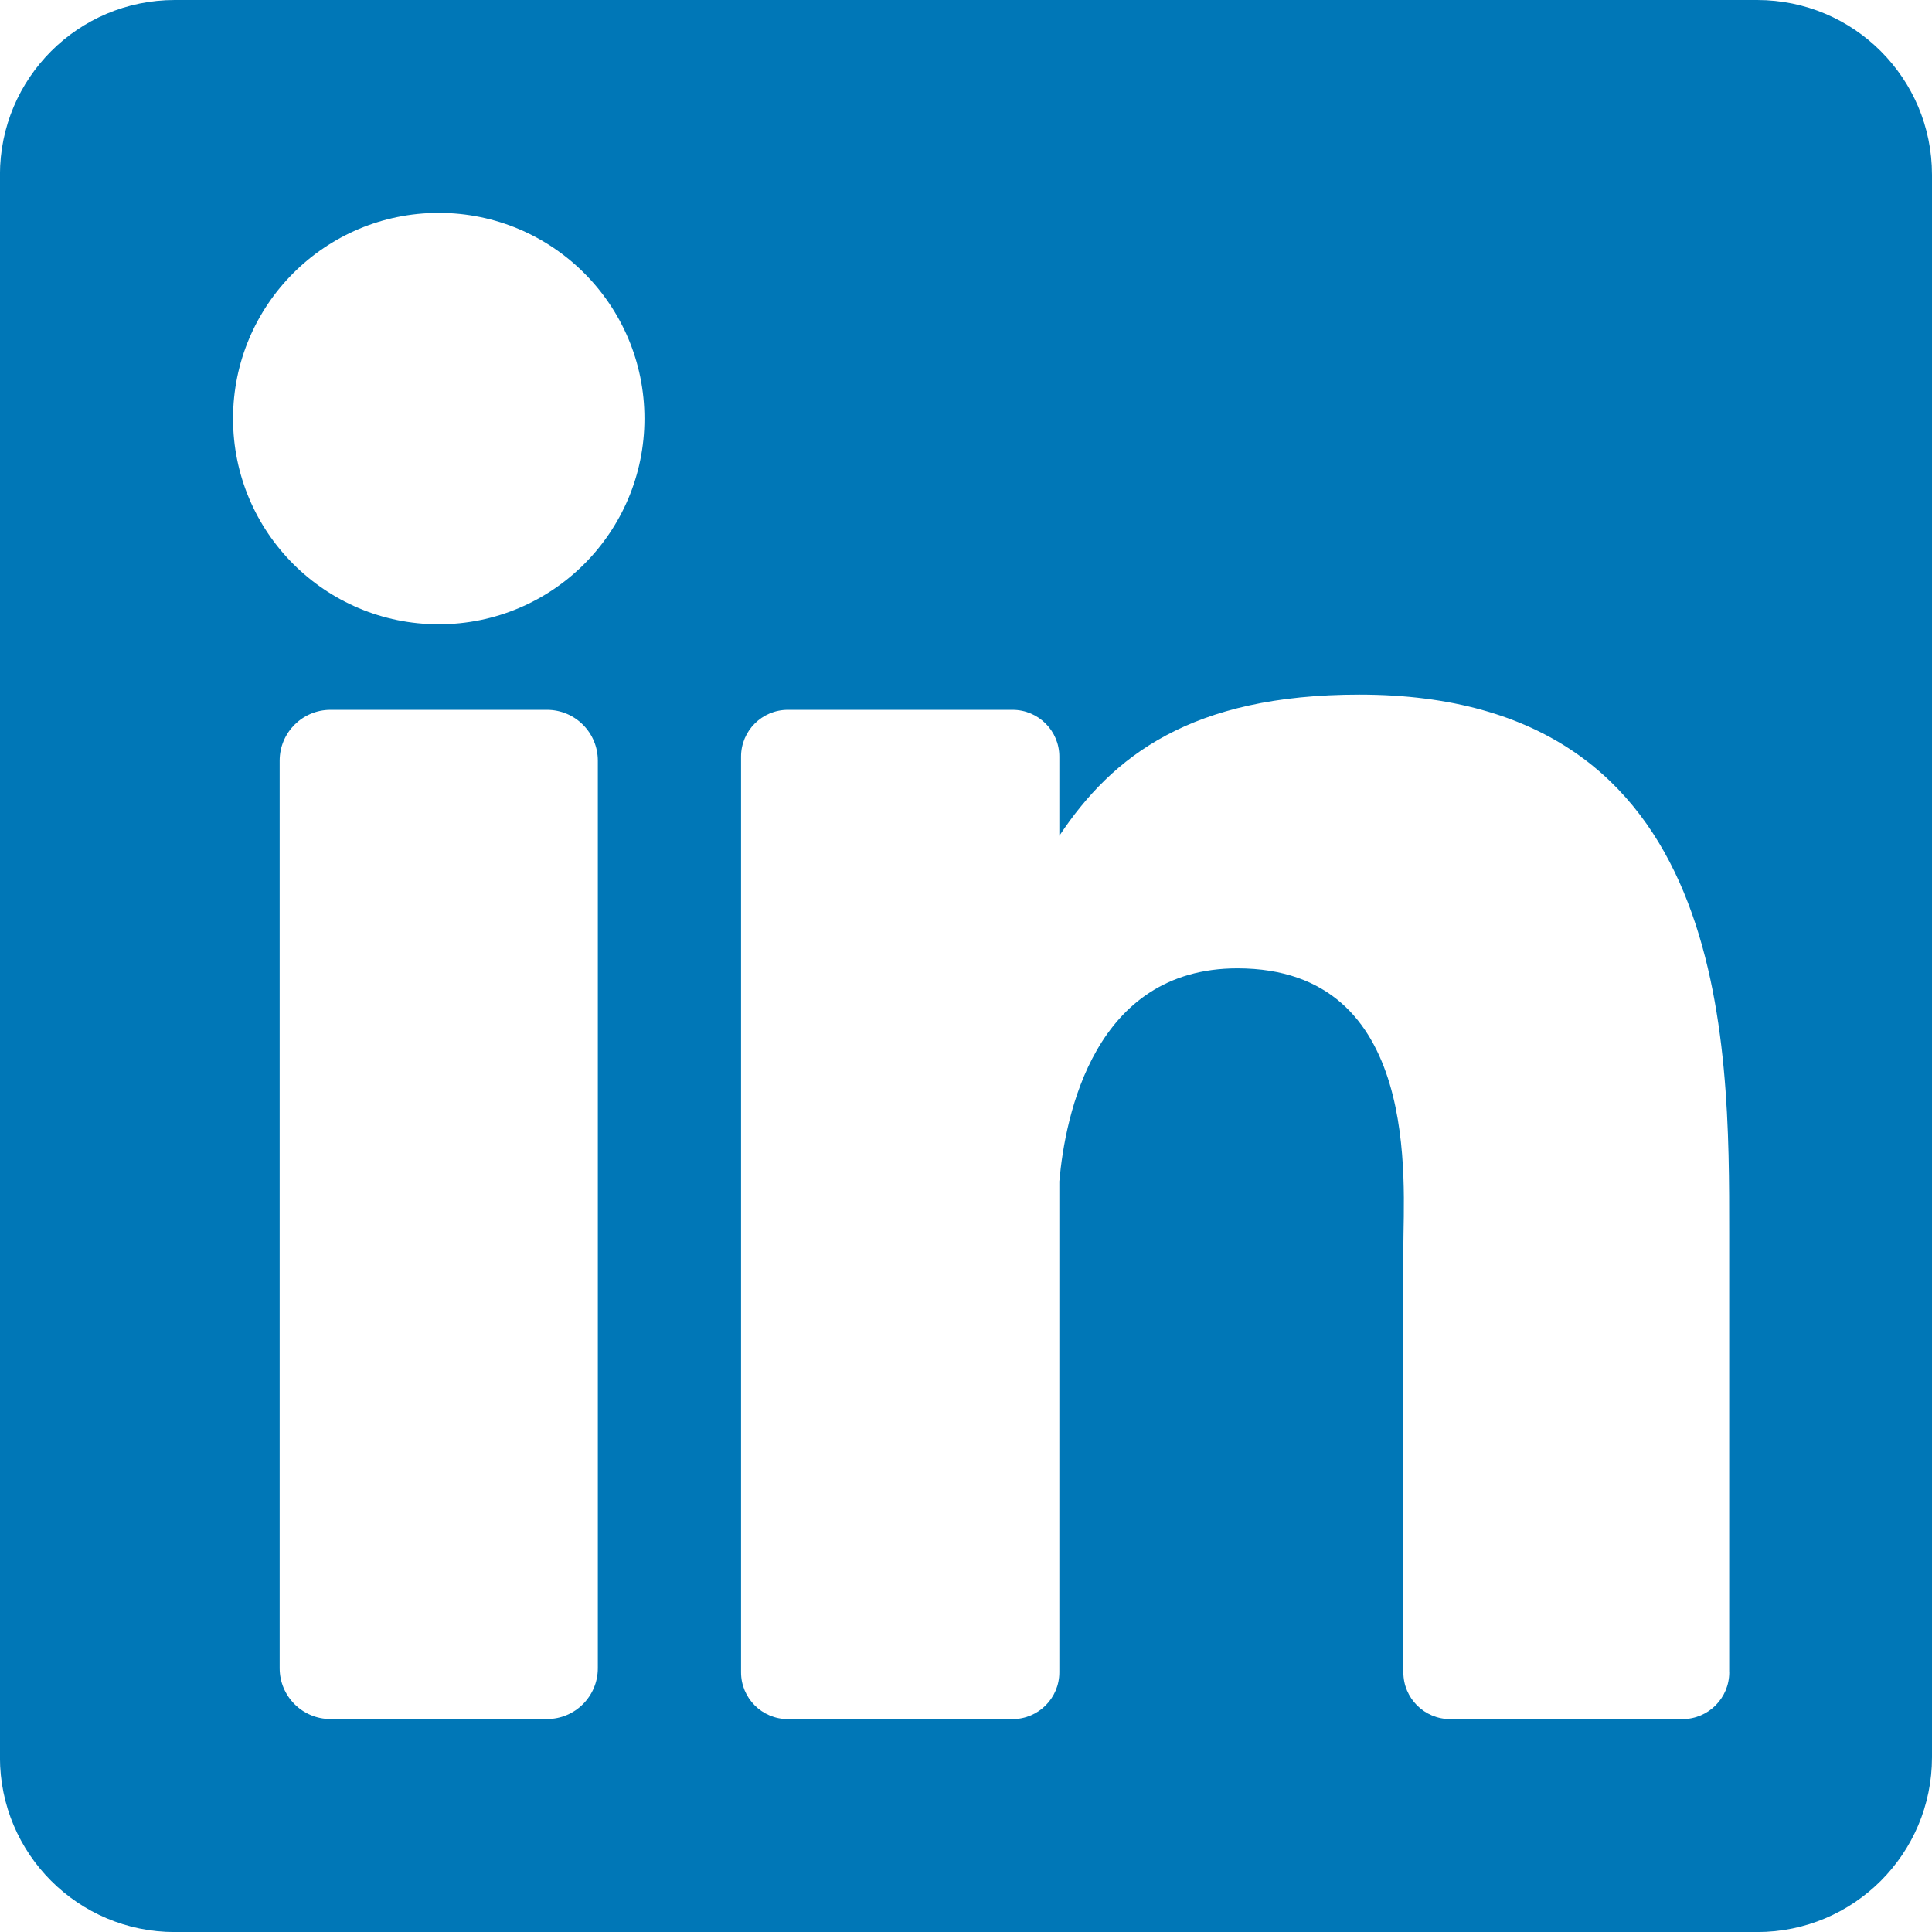
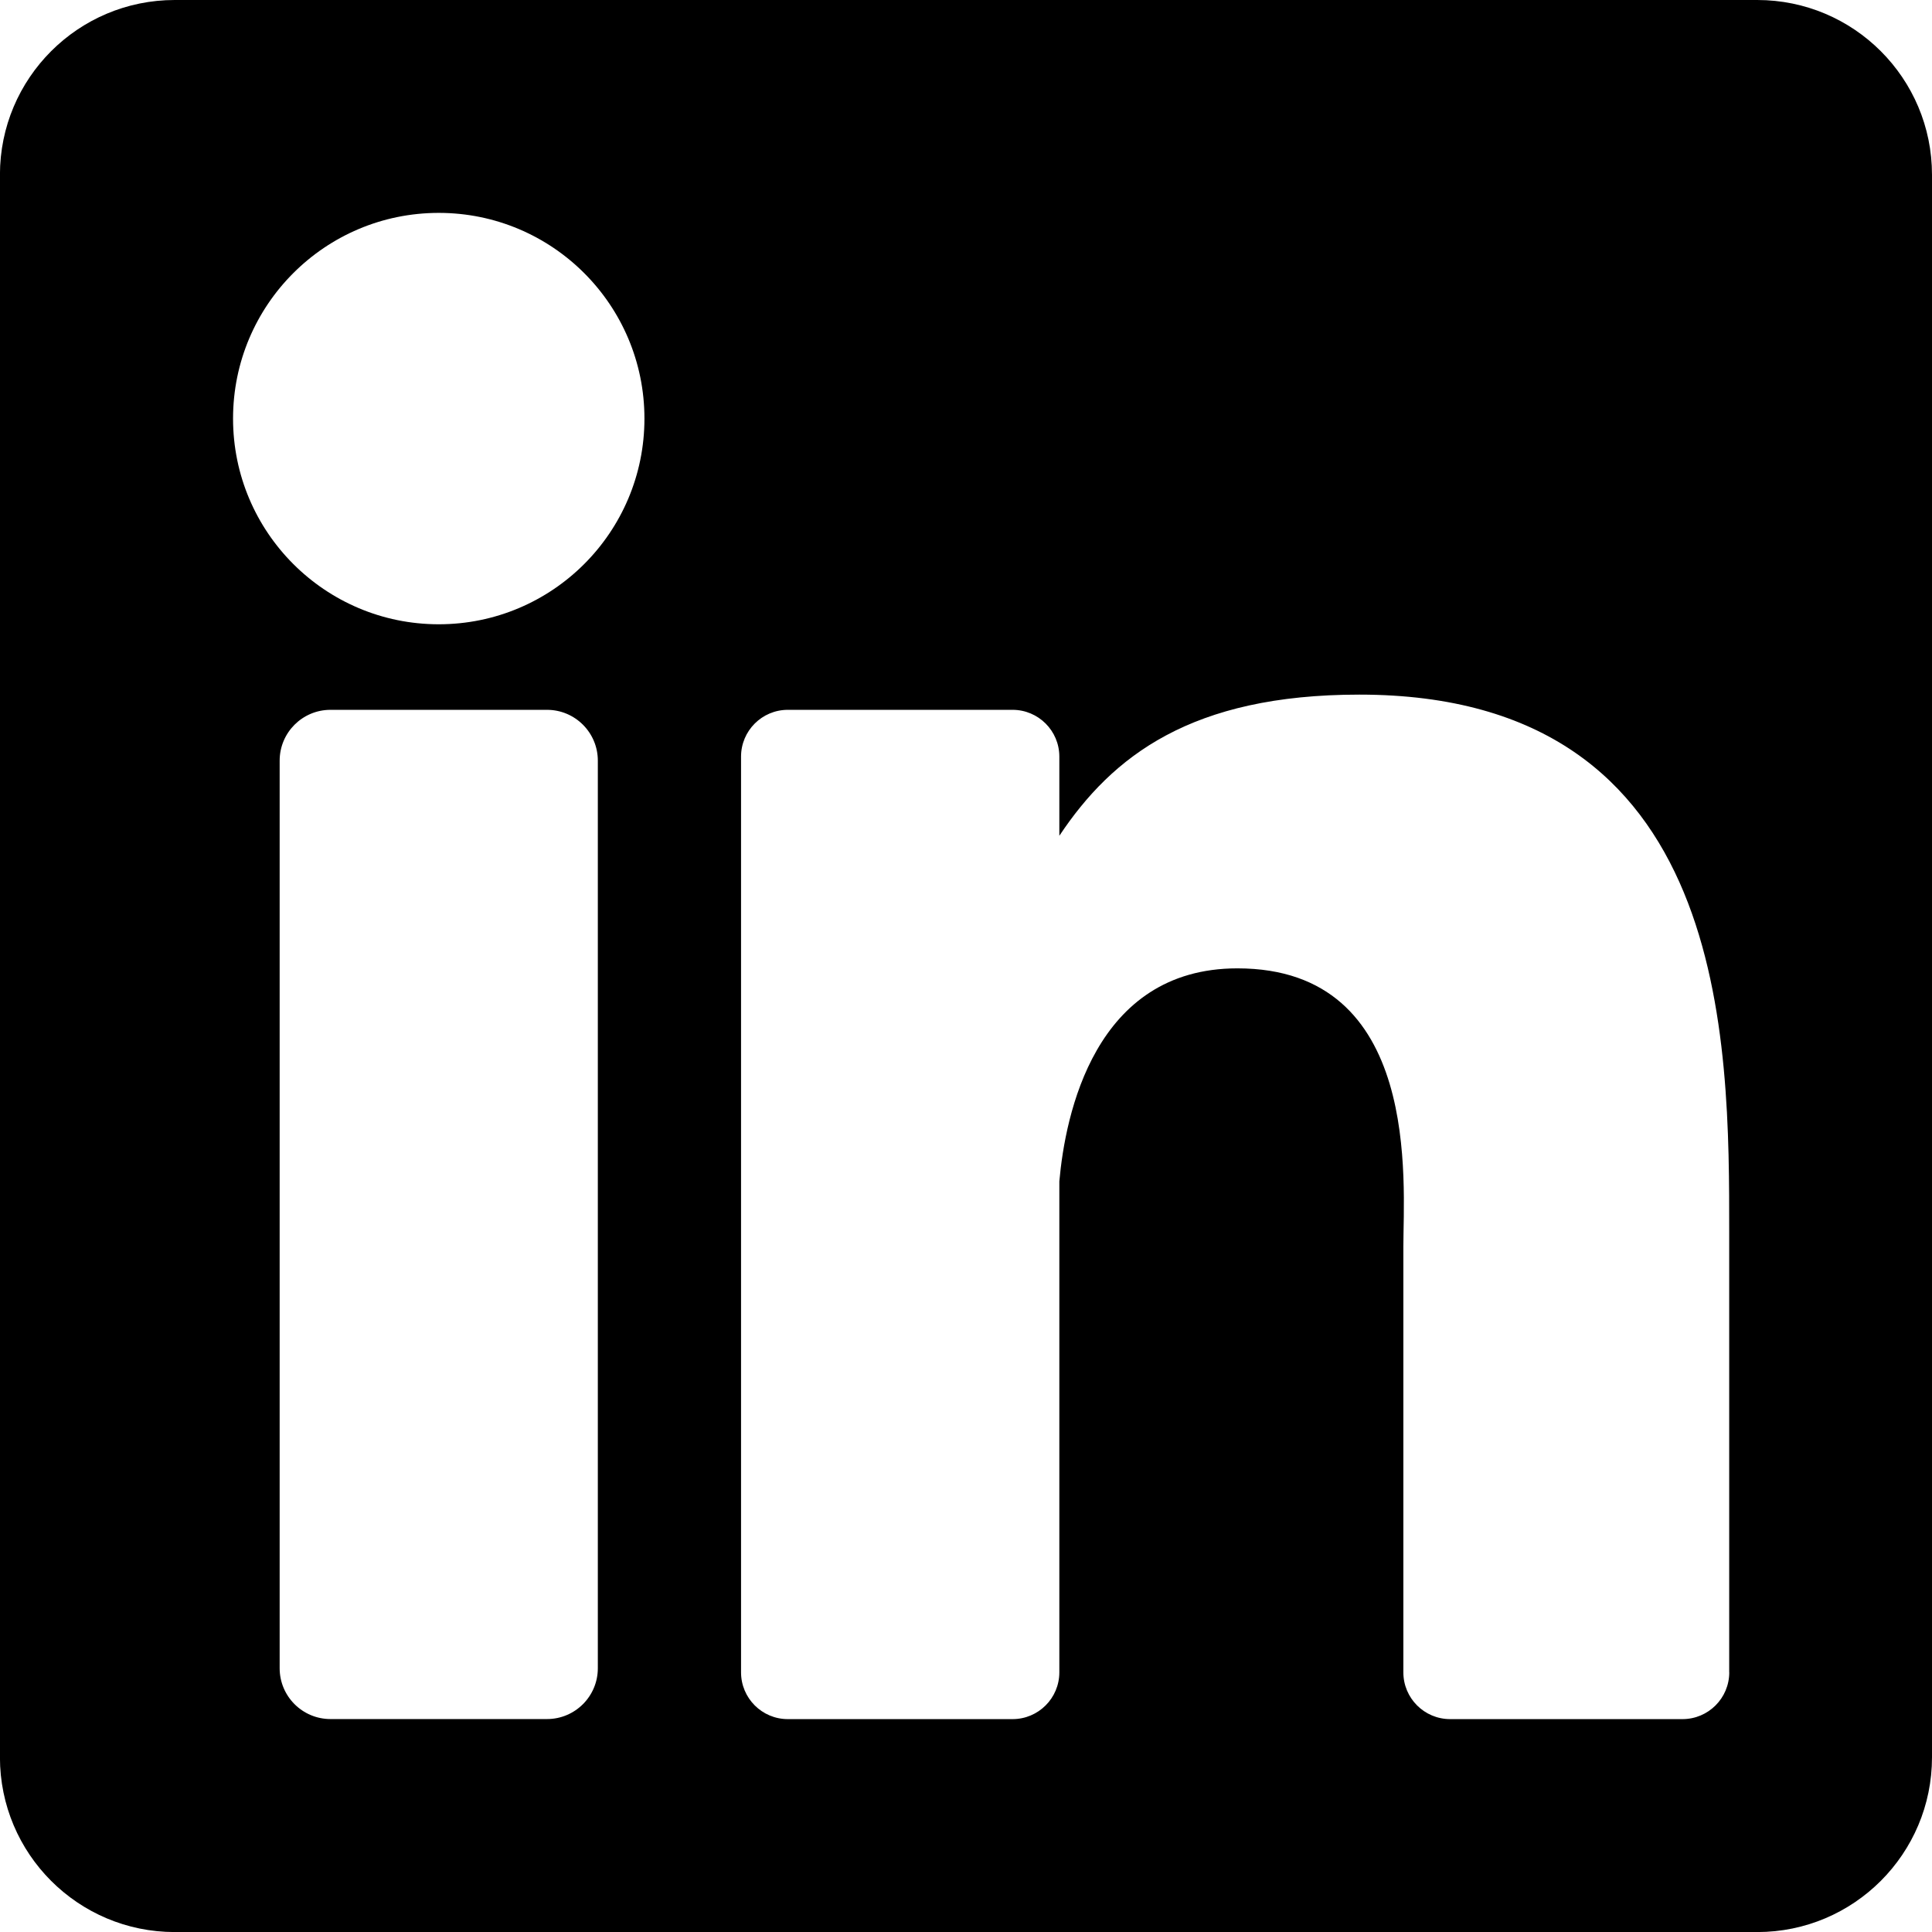
<svg xmlns="http://www.w3.org/2000/svg" version="1.1" width="32" height="32" viewBox="0 0 32 32">
-   <path fill="#0077b7" d="M29.105 0h-26.211c-1.599 0-2.895 1.296-2.895 2.895v26.211c0 1.599 1.296 2.895 2.895 2.895h26.211c1.599 0 2.895-1.296 2.895-2.895v-26.211c0-1.599-1.296-2.895-2.895-2.895zM9.902 27.631c0 0.465-0.377 0.842-0.842 0.842h-3.586c-0.465 0-0.842-0.377-0.842-0.842v-15.032c0-0.465 0.377-0.842 0.842-0.842h3.586c0.465 0 0.842 0.377 0.842 0.842v15.032zM7.267 10.34c-1.881 0-3.407-1.525-3.407-3.407s1.525-3.407 3.407-3.407 3.407 1.525 3.407 3.407-1.525 3.407-3.407 3.407zM28.642 27.699c0 0.428-0.347 0.775-0.775 0.775h-3.848c-0.428 0-0.775-0.347-0.775-0.775v-7.051c0-1.052 0.309-4.609-2.749-4.609-2.371 0-2.852 2.435-2.949 3.528v8.132c0 0.428-0.347 0.775-0.775 0.775h-3.722c-0.428 0-0.775-0.347-0.775-0.775v-15.167c0-0.428 0.347-0.775 0.775-0.775h3.722c0.428 0 0.775 0.347 0.775 0.775v1.311c0.879-1.32 2.186-2.338 4.969-2.338 6.161 0 6.126 5.756 6.126 8.919v7.275z" />
+   <path d="M29.105 0h-26.211c-1.599 0-2.895 1.296-2.895 2.895v26.211c0 1.599 1.296 2.895 2.895 2.895h26.211c1.599 0 2.895-1.296 2.895-2.895v-26.211c0-1.599-1.296-2.895-2.895-2.895zM9.902 27.631c0 0.465-0.377 0.842-0.842 0.842h-3.586c-0.465 0-0.842-0.377-0.842-0.842v-15.032c0-0.465 0.377-0.842 0.842-0.842h3.586c0.465 0 0.842 0.377 0.842 0.842v15.032zM7.267 10.34c-1.881 0-3.407-1.525-3.407-3.407s1.525-3.407 3.407-3.407 3.407 1.525 3.407 3.407-1.525 3.407-3.407 3.407zM28.642 27.699c0 0.428-0.347 0.775-0.775 0.775h-3.848c-0.428 0-0.775-0.347-0.775-0.775v-7.051c0-1.052 0.309-4.609-2.749-4.609-2.371 0-2.852 2.435-2.949 3.528v8.132c0 0.428-0.347 0.775-0.775 0.775h-3.722c-0.428 0-0.775-0.347-0.775-0.775v-15.167c0-0.428 0.347-0.775 0.775-0.775h3.722c0.428 0 0.775 0.347 0.775 0.775v1.311c0.879-1.32 2.186-2.338 4.969-2.338 6.161 0 6.126 5.756 6.126 8.919v7.275z" />
</svg>
